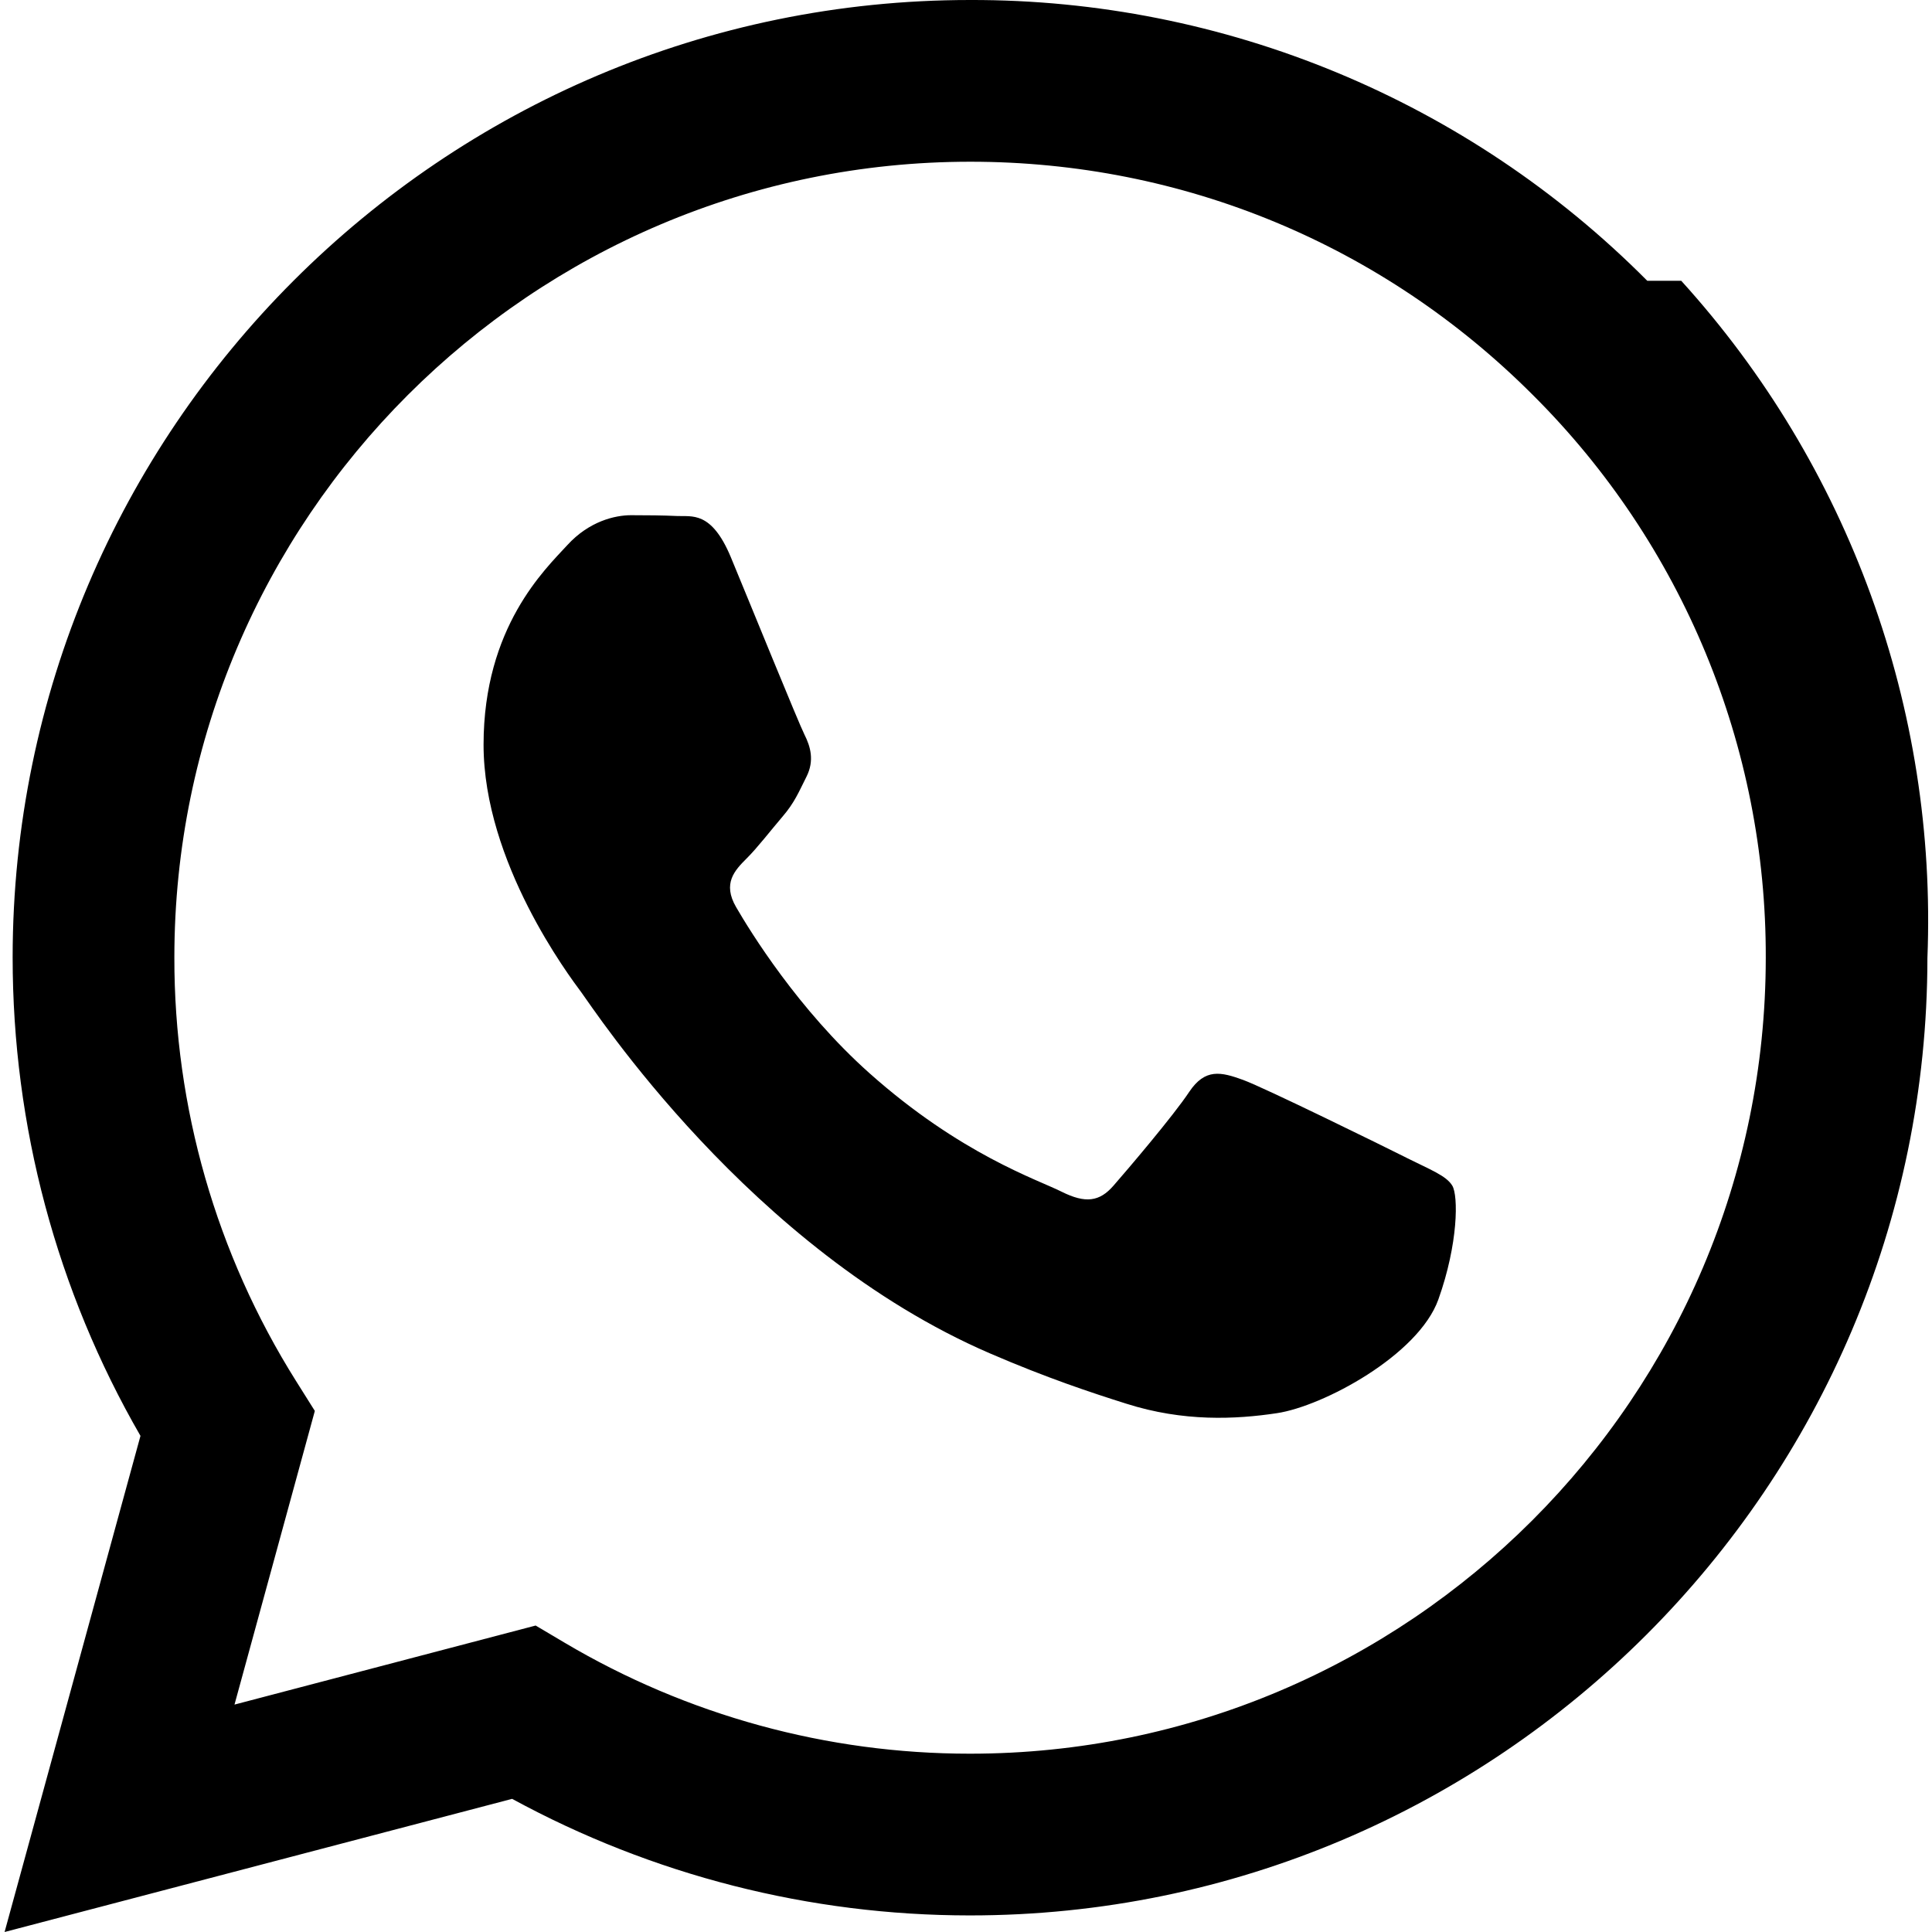
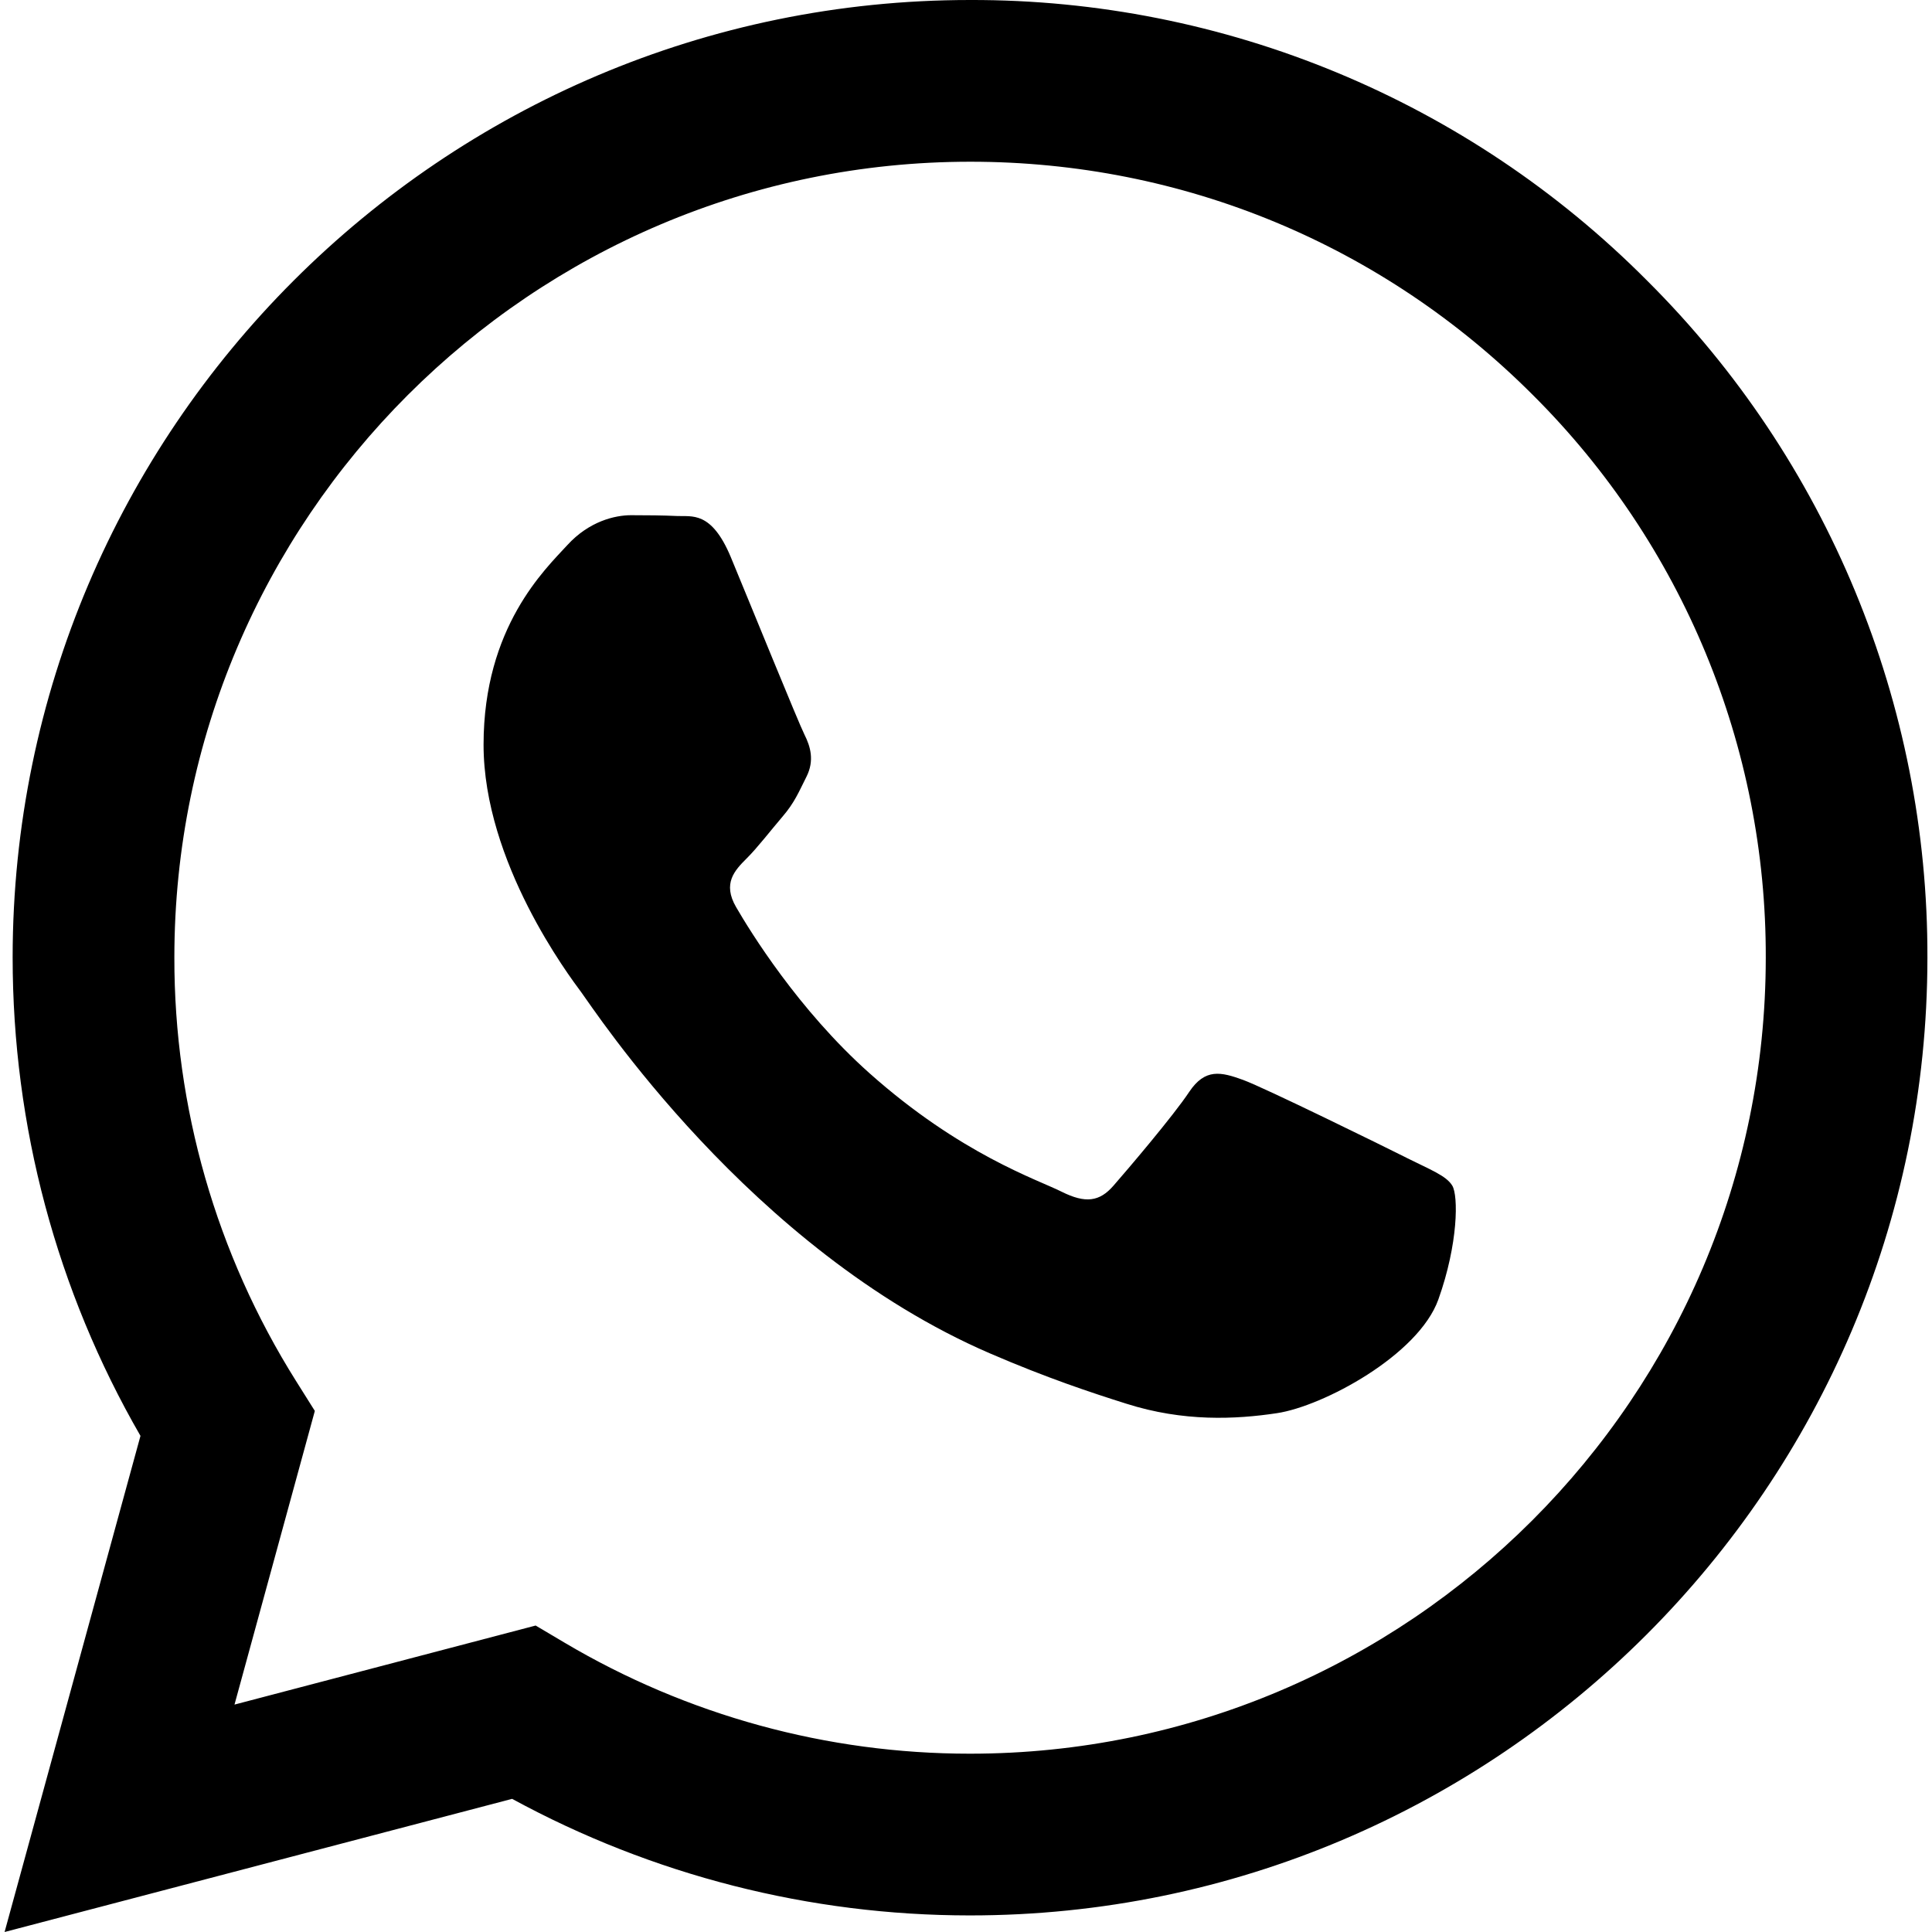
- <svg xmlns="http://www.w3.org/2000/svg" class="size-6" viewBox="0 0 24 24">
-   <path fill="currentColor" d="M17.472 14.382c-.297-.149-1.758-.867-2.03-.967-.273-.099-.471-.148-.67.15-.197.297-.767.966-.94 1.164-.173.199-.347.223-.644.075-.297-.15-1.255-.463-2.39-1.475-.883-.788-1.48-1.761-1.653-2.059-.173-.297-.018-.458.13-.606.134-.133.298-.347.446-.52.149-.174.198-.298.298-.497.099-.198.05-.371-.025-.52-.075-.149-.669-1.612-.916-2.207-.242-.579-.487-.5-.669-.51-.173-.008-.371-.01-.57-.01-.198 0-.52.074-.792.372-.272.297-1.04 1.016-1.04 2.479 0 1.462 1.065 2.875 1.213 3.074.149.198 2.096 3.2 5.077 4.487.709.306 1.262.489 1.694.625.712.227 1.36.195 1.871.118.571-.085 1.758-.719 2.006-1.413.248-.694.248-1.289.173-1.413-.074-.124-.272-.198-.57-.347m-5.421 7.403h-.004a9.87 9.87 0 01-5.031-1.378l-.361-.214-3.741.982.998-3.648-.235-.374a9.86 9.86 0 01-1.51-5.26c.001-5.45 4.436-9.884 9.888-9.884 2.64 0 5.122 1.03 6.988 2.898a9.825 9.825 0 012.893 6.994c-.003 5.45-4.437 9.884-9.885 9.884m8.413-18.297A11.815 11.815 0 0012.05 0C5.495 0 .16 5.335.157 11.892c0 2.096.547 4.142 1.588 5.945L.057 24l6.305-1.654a11.882 11.882 0 005.683 1.448h.005c6.554 0 11.89-5.335 11.893-11.893A11.821 11.821 0 0020.885 3.488" />
+ <svg xmlns="http://www.w3.org/2000/svg" viewBox="0 0 24 24" fill="currentColor">
+   <path d="M17.472 14.382c-.297-.149-1.758-.867-2.03-.967-.273-.099-.471-.148-.67.15-.197.297-.767.966-.94 1.164-.173.199-.347.223-.644.075-.297-.15-1.255-.463-2.39-1.475-.883-.788-1.48-1.761-1.653-2.059-.173-.297-.018-.458.13-.606.134-.133.298-.347.446-.52.149-.174.198-.298.298-.497.099-.198.05-.371-.025-.52-.075-.149-.669-1.612-.916-2.207-.242-.579-.487-.5-.669-.51-.173-.008-.371-.01-.57-.01-.198 0-.52.074-.792.372-.272.297-1.04 1.016-1.04 2.479 0 1.462 1.065 2.875 1.213 3.074.149.198 2.096 3.2 5.077 4.487.709.306 1.262.489 1.694.625.712.227 1.36.195 1.871.118.571-.085 1.758-.719 2.006-1.413.248-.694.248-1.289.173-1.413-.074-.124-.272-.198-.57-.347m-5.421 7.403h-.004a9.87 9.87 0 01-5.031-1.378l-.361-.214-3.741.982.998-3.648-.235-.374a9.86 9.86 0 01-1.51-5.26c.001-5.45 4.436-9.884 9.888-9.884 2.64 0 5.122 1.03 6.988 2.898a9.825 9.825 0 012.893 6.994c-.003 5.45-4.437 9.884-9.885 9.884m8.413-18.297A11.815 11.815 0 0012.05 0C5.495 0 .16 5.335.157 11.892c0 2.096.547 4.142 1.588 5.945L.057 24l6.305-1.654a11.882 11.882 0 005.683 1.448h.005c6.554 0 11.89-5.335 11.893-11.893a11.821 11.821 0 00-3.48-8.413z" />
</svg>
